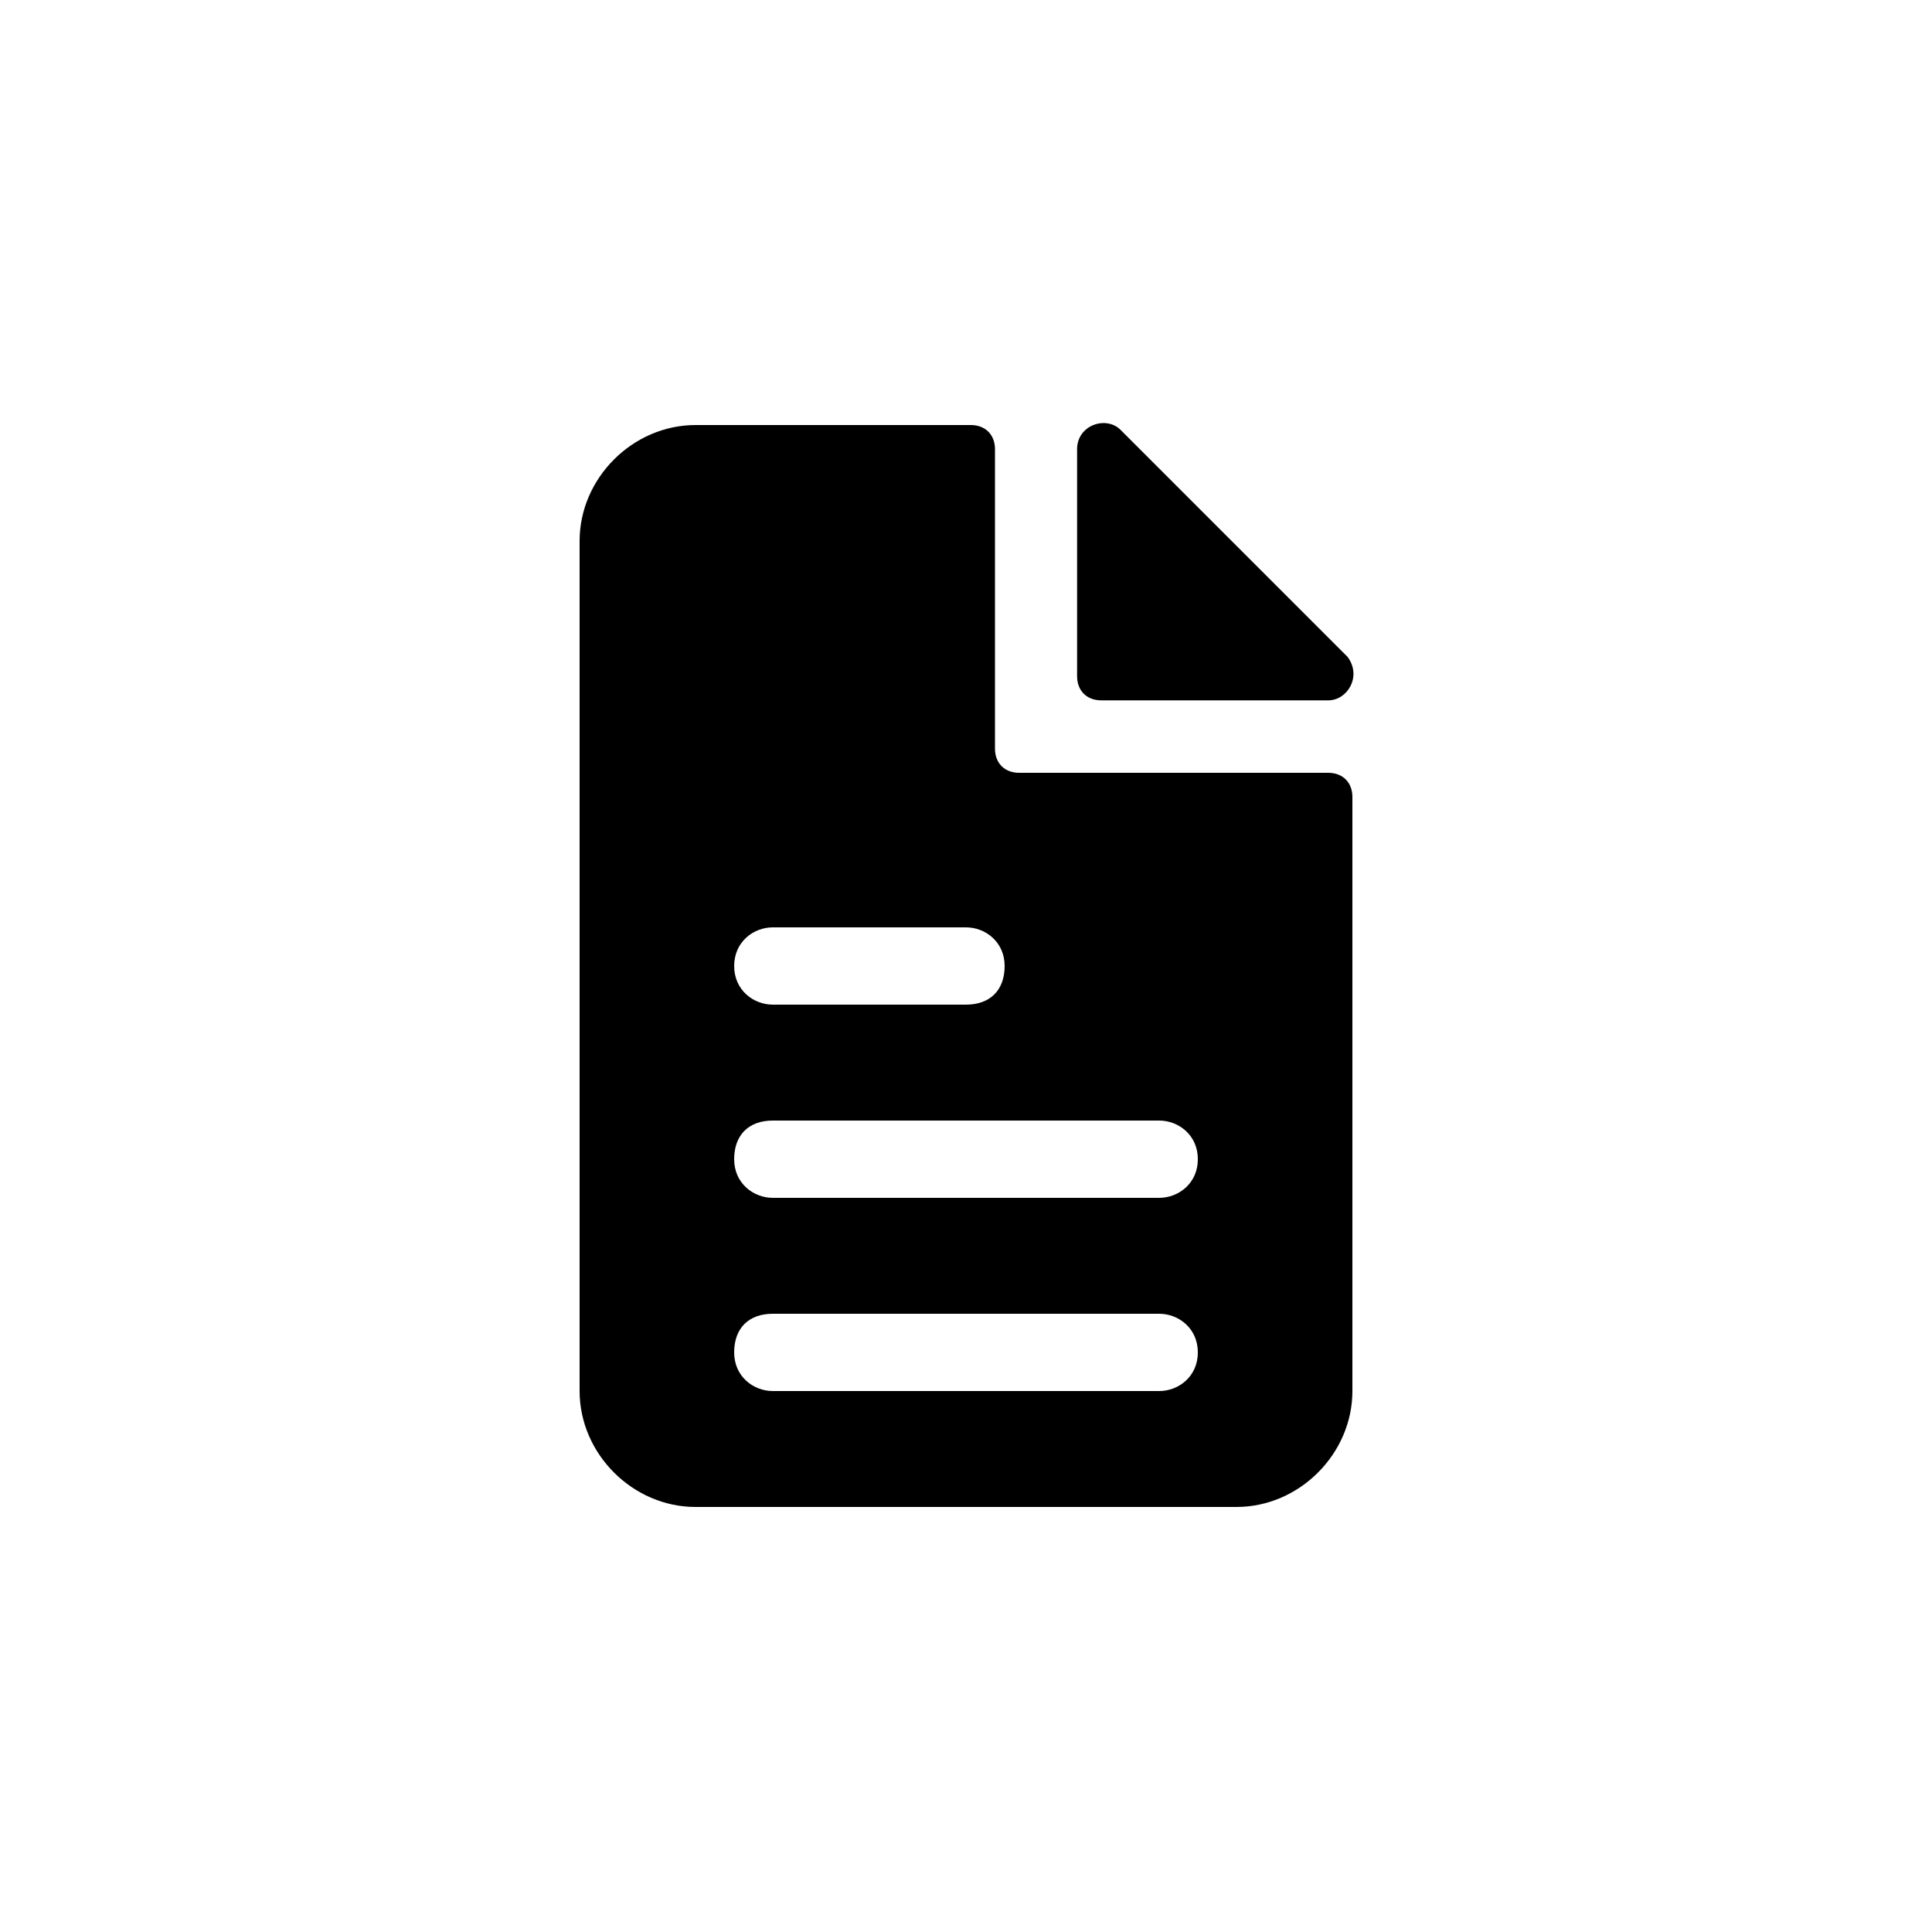
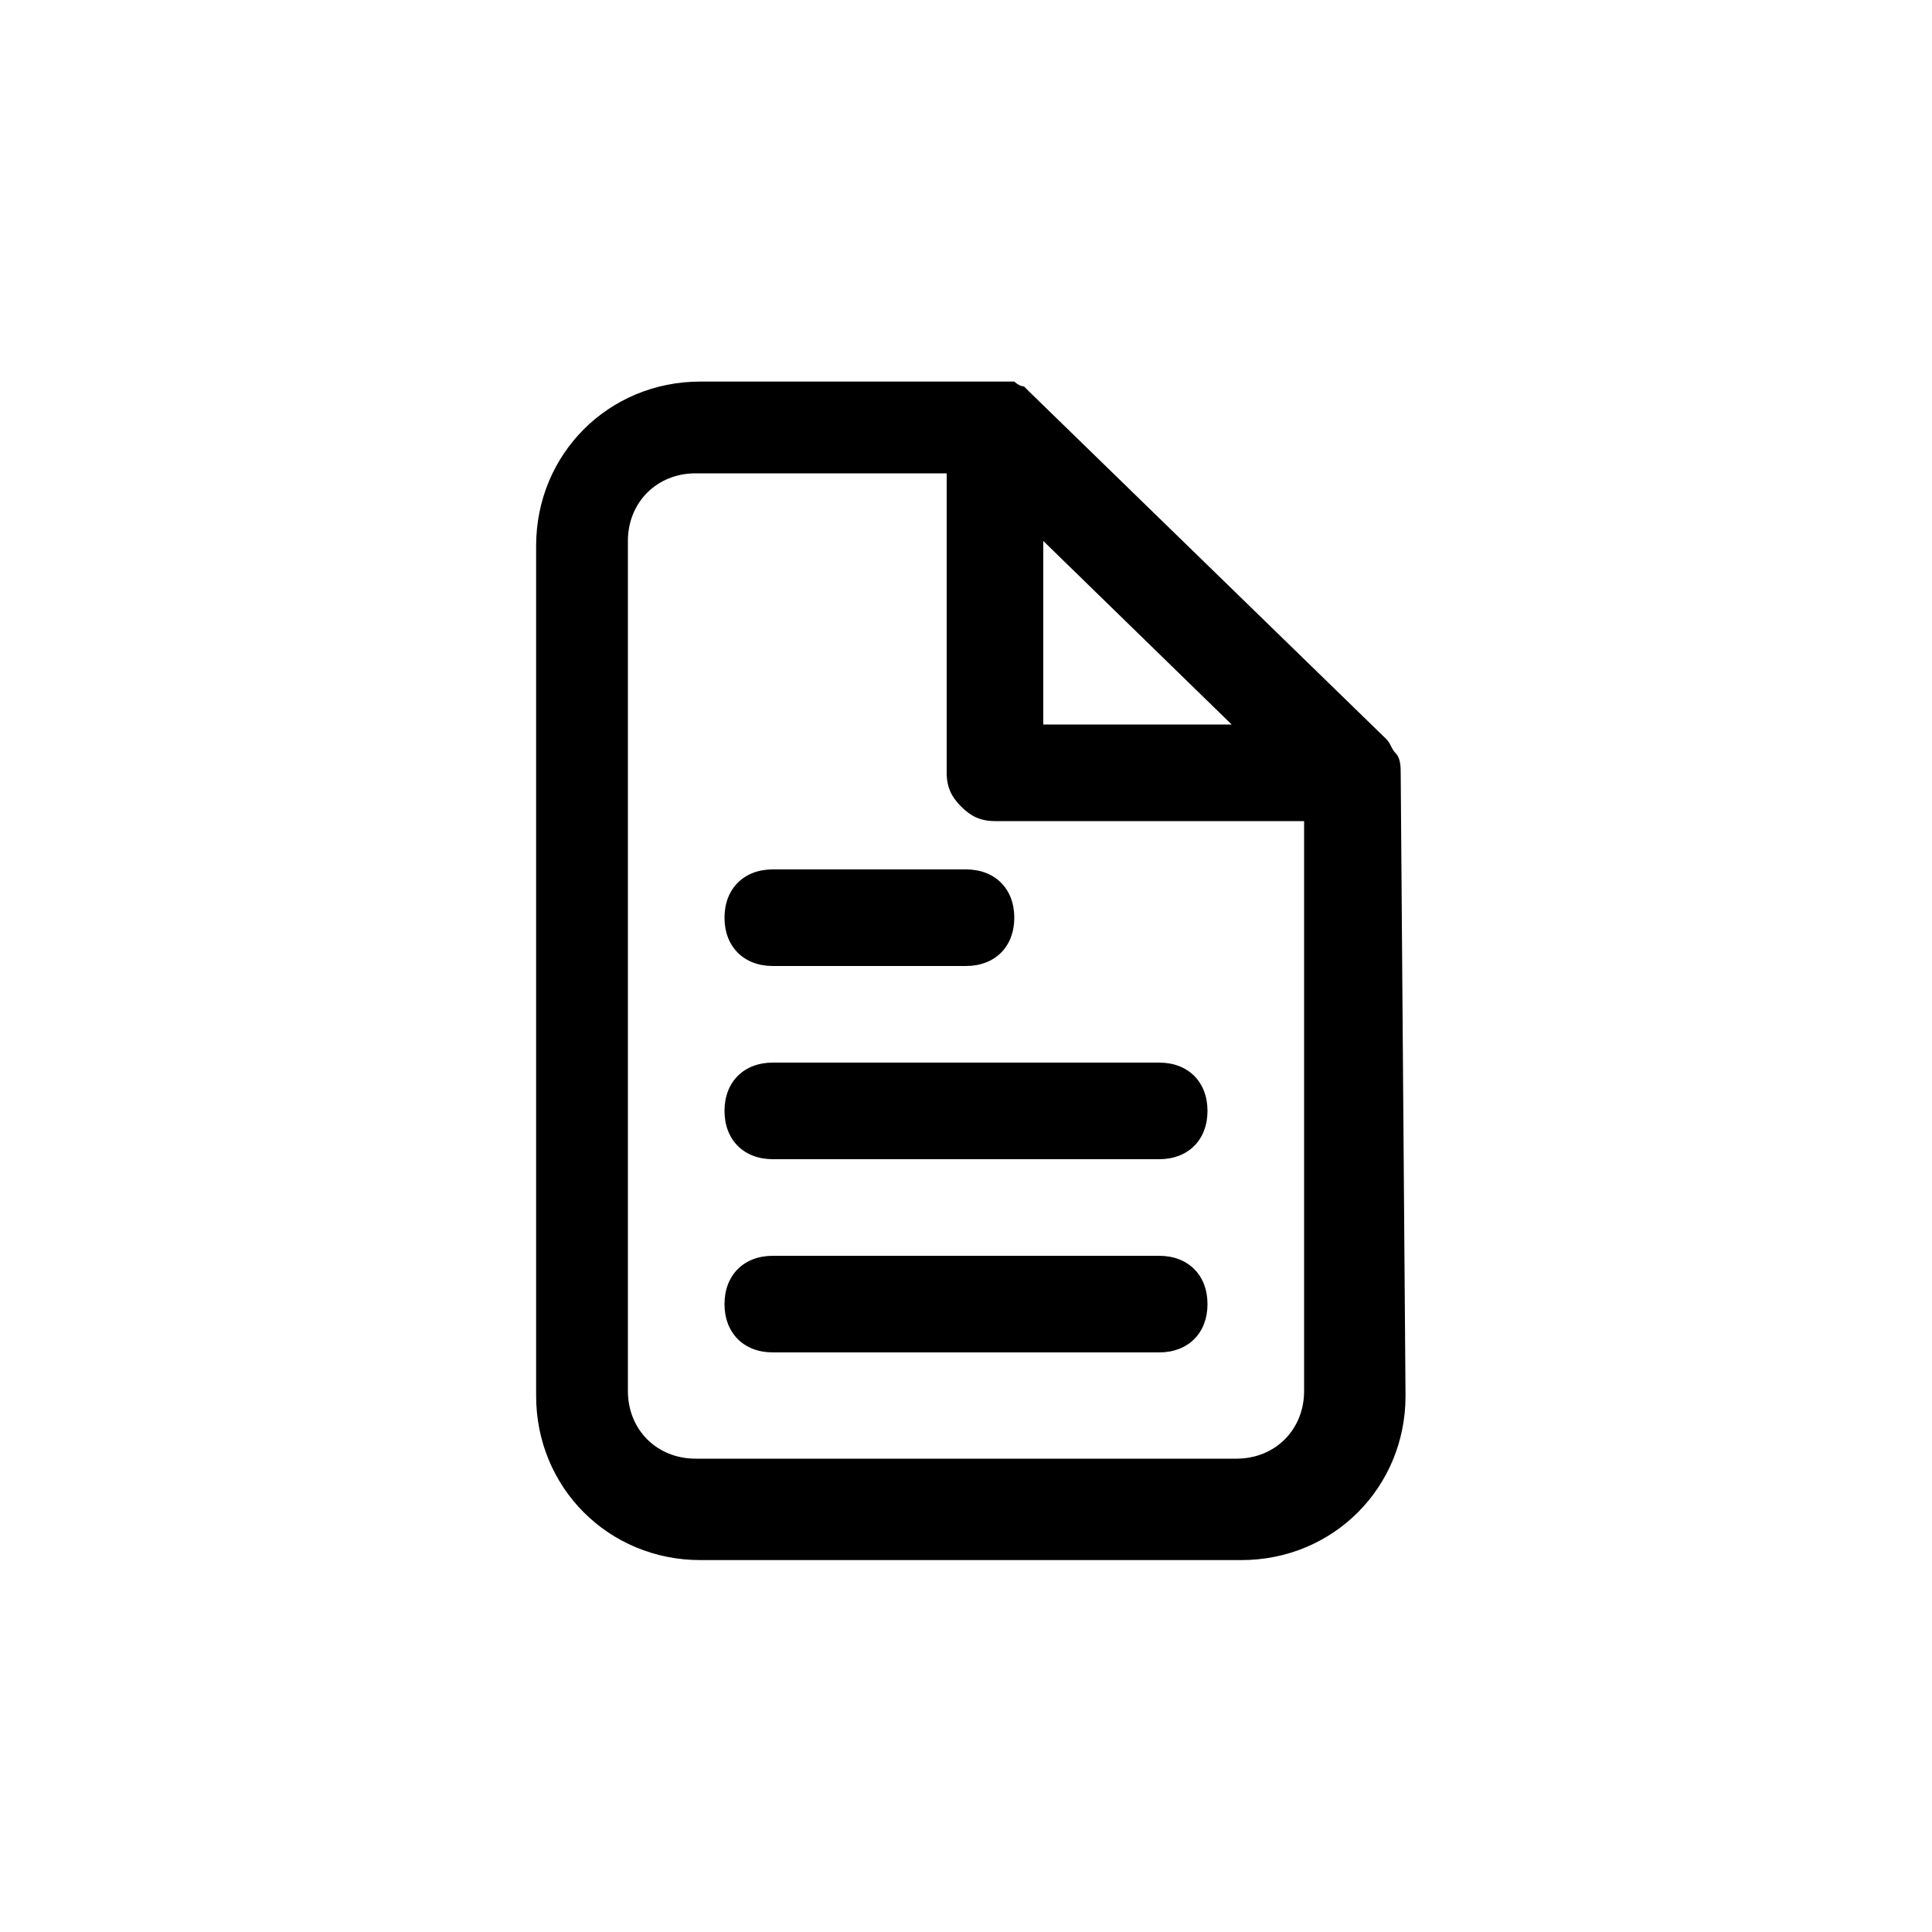
<svg xmlns="http://www.w3.org/2000/svg" version="1.1" id="Layer_1" x="0px" y="0px" viewBox="0 0 40 40" style="enable-background:new 0 0 40 40;" xml:space="preserve">
  <g>
-     <g>
-       <path d="M27.9,13.6l-4.7-4.7c-0.3-0.3-0.9-0.1-0.9,0.4V14c0,0.3,0.2,0.5,0.5,0.5h4.7C27.9,14.5,28.2,14,27.9,13.6z" />
-     </g>
-     <path d="M28,16.5c0-0.3-0.2-0.5-0.5-0.5h-6.4c-0.3,0-0.5-0.2-0.5-0.5l0-6.2c0-0.3-0.2-0.5-0.5-0.5h-5.7c-1.3,0-2.4,1.1-2.4,2.4   v17.6c0,1.3,1.1,2.4,2.4,2.4h11.2c1.3,0,2.4-1.1,2.4-2.4L28,16.5z M16,19.2h4c0.4,0,0.8,0.3,0.8,0.8s-0.3,0.8-0.8,0.8h-4   c-0.4,0-0.8-0.3-0.8-0.8S15.6,19.2,16,19.2z M24,28.8h-8c-0.4,0-0.8-0.3-0.8-0.8s0.3-0.8,0.8-0.8h8c0.4,0,0.8,0.3,0.8,0.8   S24.4,28.8,24,28.8z M24,24.8h-8c-0.4,0-0.8-0.3-0.8-0.8s0.3-0.8,0.8-0.8h8c0.4,0,0.8,0.3,0.8,0.8S24.4,24.8,24,24.8z" />
+     <path d="M29,16C29,16,29,16,29,16c0-0.1,0-0.3-0.1-0.4c-0.1-0.1-0.1-0.2-0.2-0.3c0,0,0,0,0,0l-7.4-7.2c0,0-0.1-0.1-0.1-0.1   C21.1,8,21,7.9,21,7.9c-0.1,0-0.2,0-0.2,0c0,0-0.1,0-0.1,0h-6.2c-1.9,0-3.4,1.5-3.4,3.4v17.6c0,1.9,1.5,3.4,3.4,3.4h11.2   c1.9,0,3.4-1.5,3.4-3.4L29,16z M21.6,11.2l3.9,3.8h-3.9L21.6,11.2z M25.6,30.2H14.4c-0.8,0-1.4-0.6-1.4-1.4V11.2   c0-0.8,0.6-1.4,1.4-1.4h5.2l0,6.2c0,0.3,0.1,0.5,0.3,0.7c0.2,0.2,0.4,0.3,0.7,0.3H27l0,11.8C27,29.6,26.4,30.2,25.6,30.2z" />
+     <path d="M24,26h-8c-0.6,0-1,0.4-1,1s0.4,1,1,1h8c0.6,0,1-0.4,1-1S24.6,26,24,26z" />
+     <path d="M24,22h-8c-0.6,0-1,0.4-1,1s0.4,1,1,1h8c0.6,0,1-0.4,1-1S24.6,22,24,22z" />
+     <path d="M16,20h4c0.6,0,1-0.4,1-1s-0.4-1-1-1h-4c-0.6,0-1,0.4-1,1S15.4,20,16,20z" />
  </g>
</svg>
